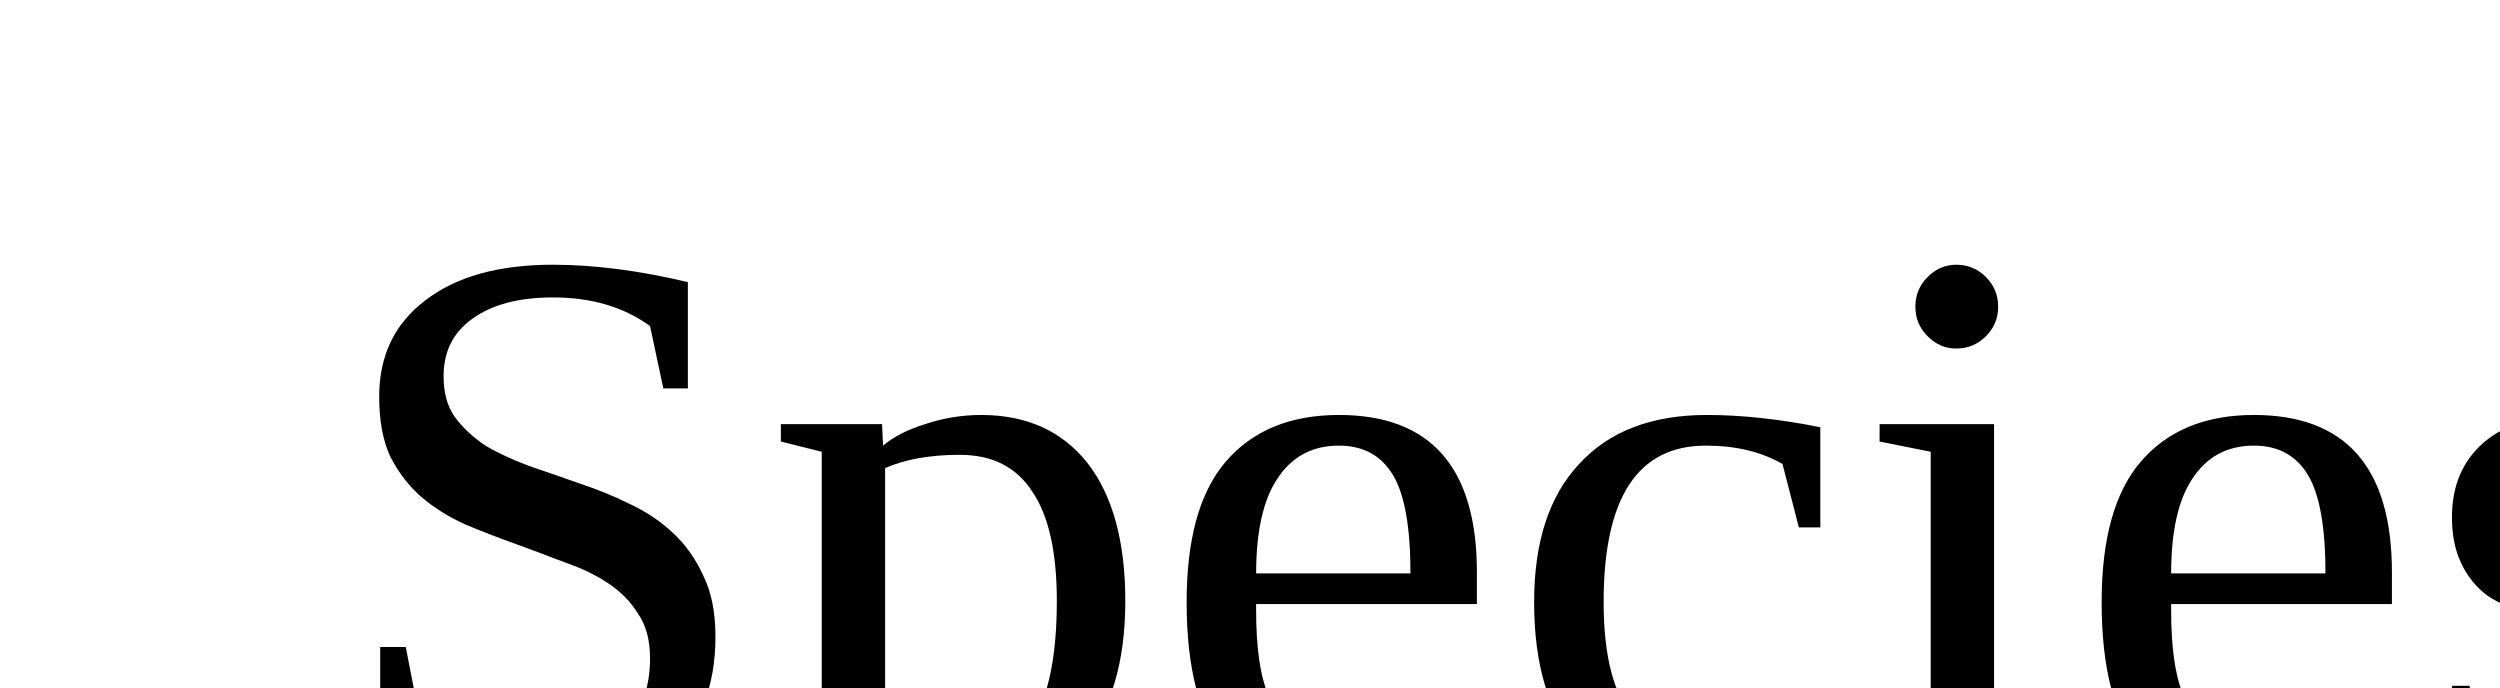
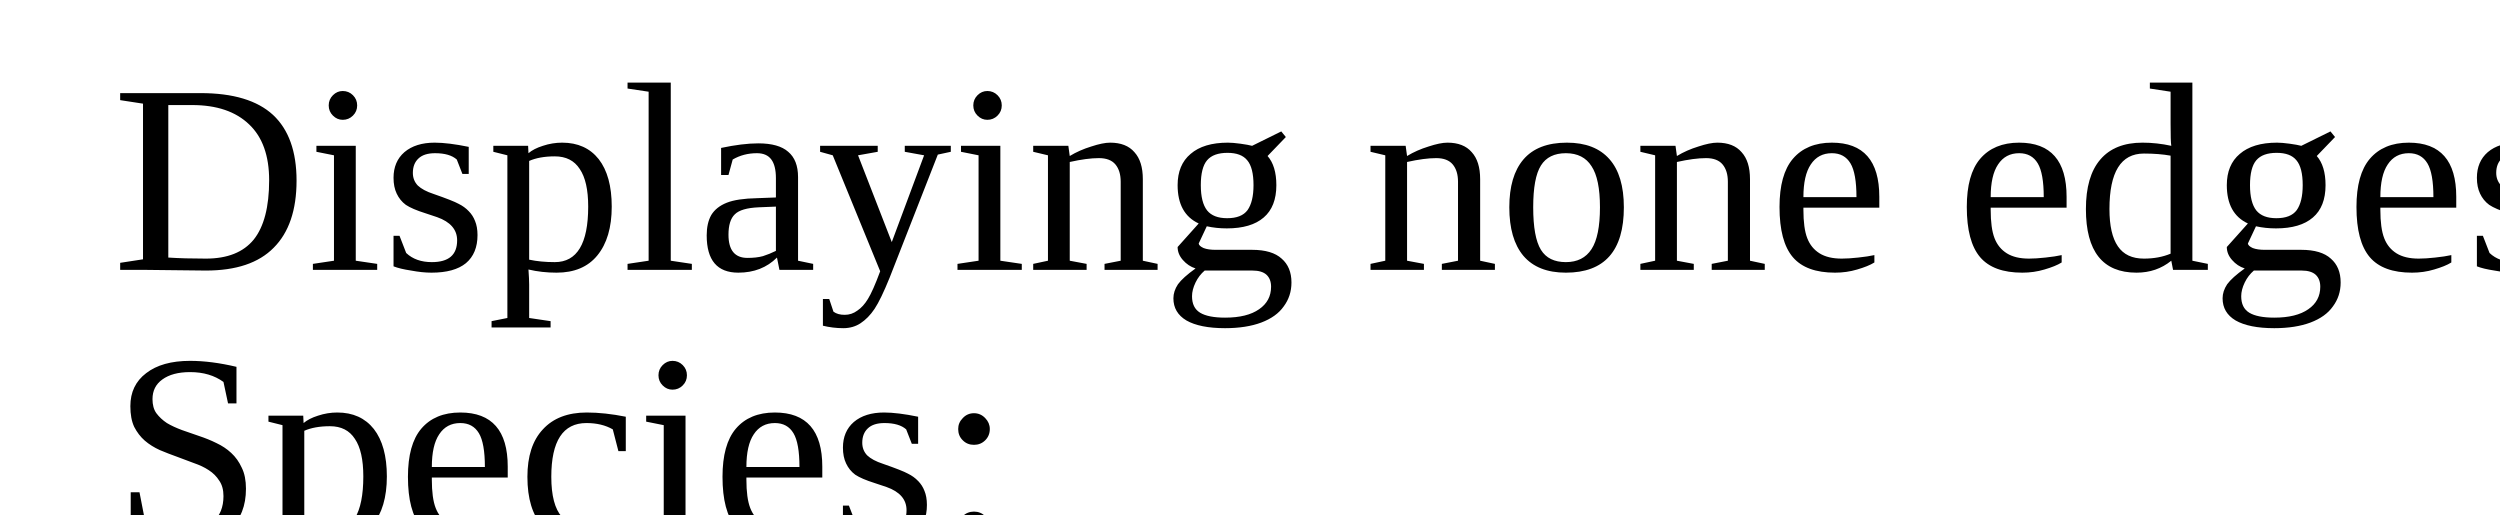
<svg xmlns="http://www.w3.org/2000/svg" class="bgv" width="100%" height="100%" version="1.1">
  <g id="bgv">
    <g id="speciesRing" />
    <g id="edges" />
    <g id="nodeLabels" />
  </g>
  <g id="info">
-     <text x="5" y="1em">Species: <tspan class="species" />
+     <text x="5" y="1em">Displaying <tspan class="lastCount">none</tspan> edges.</text>
+     <text x="5" y="2em">Species: <tspan class="species" />
    </text>
  </g>
</svg>
